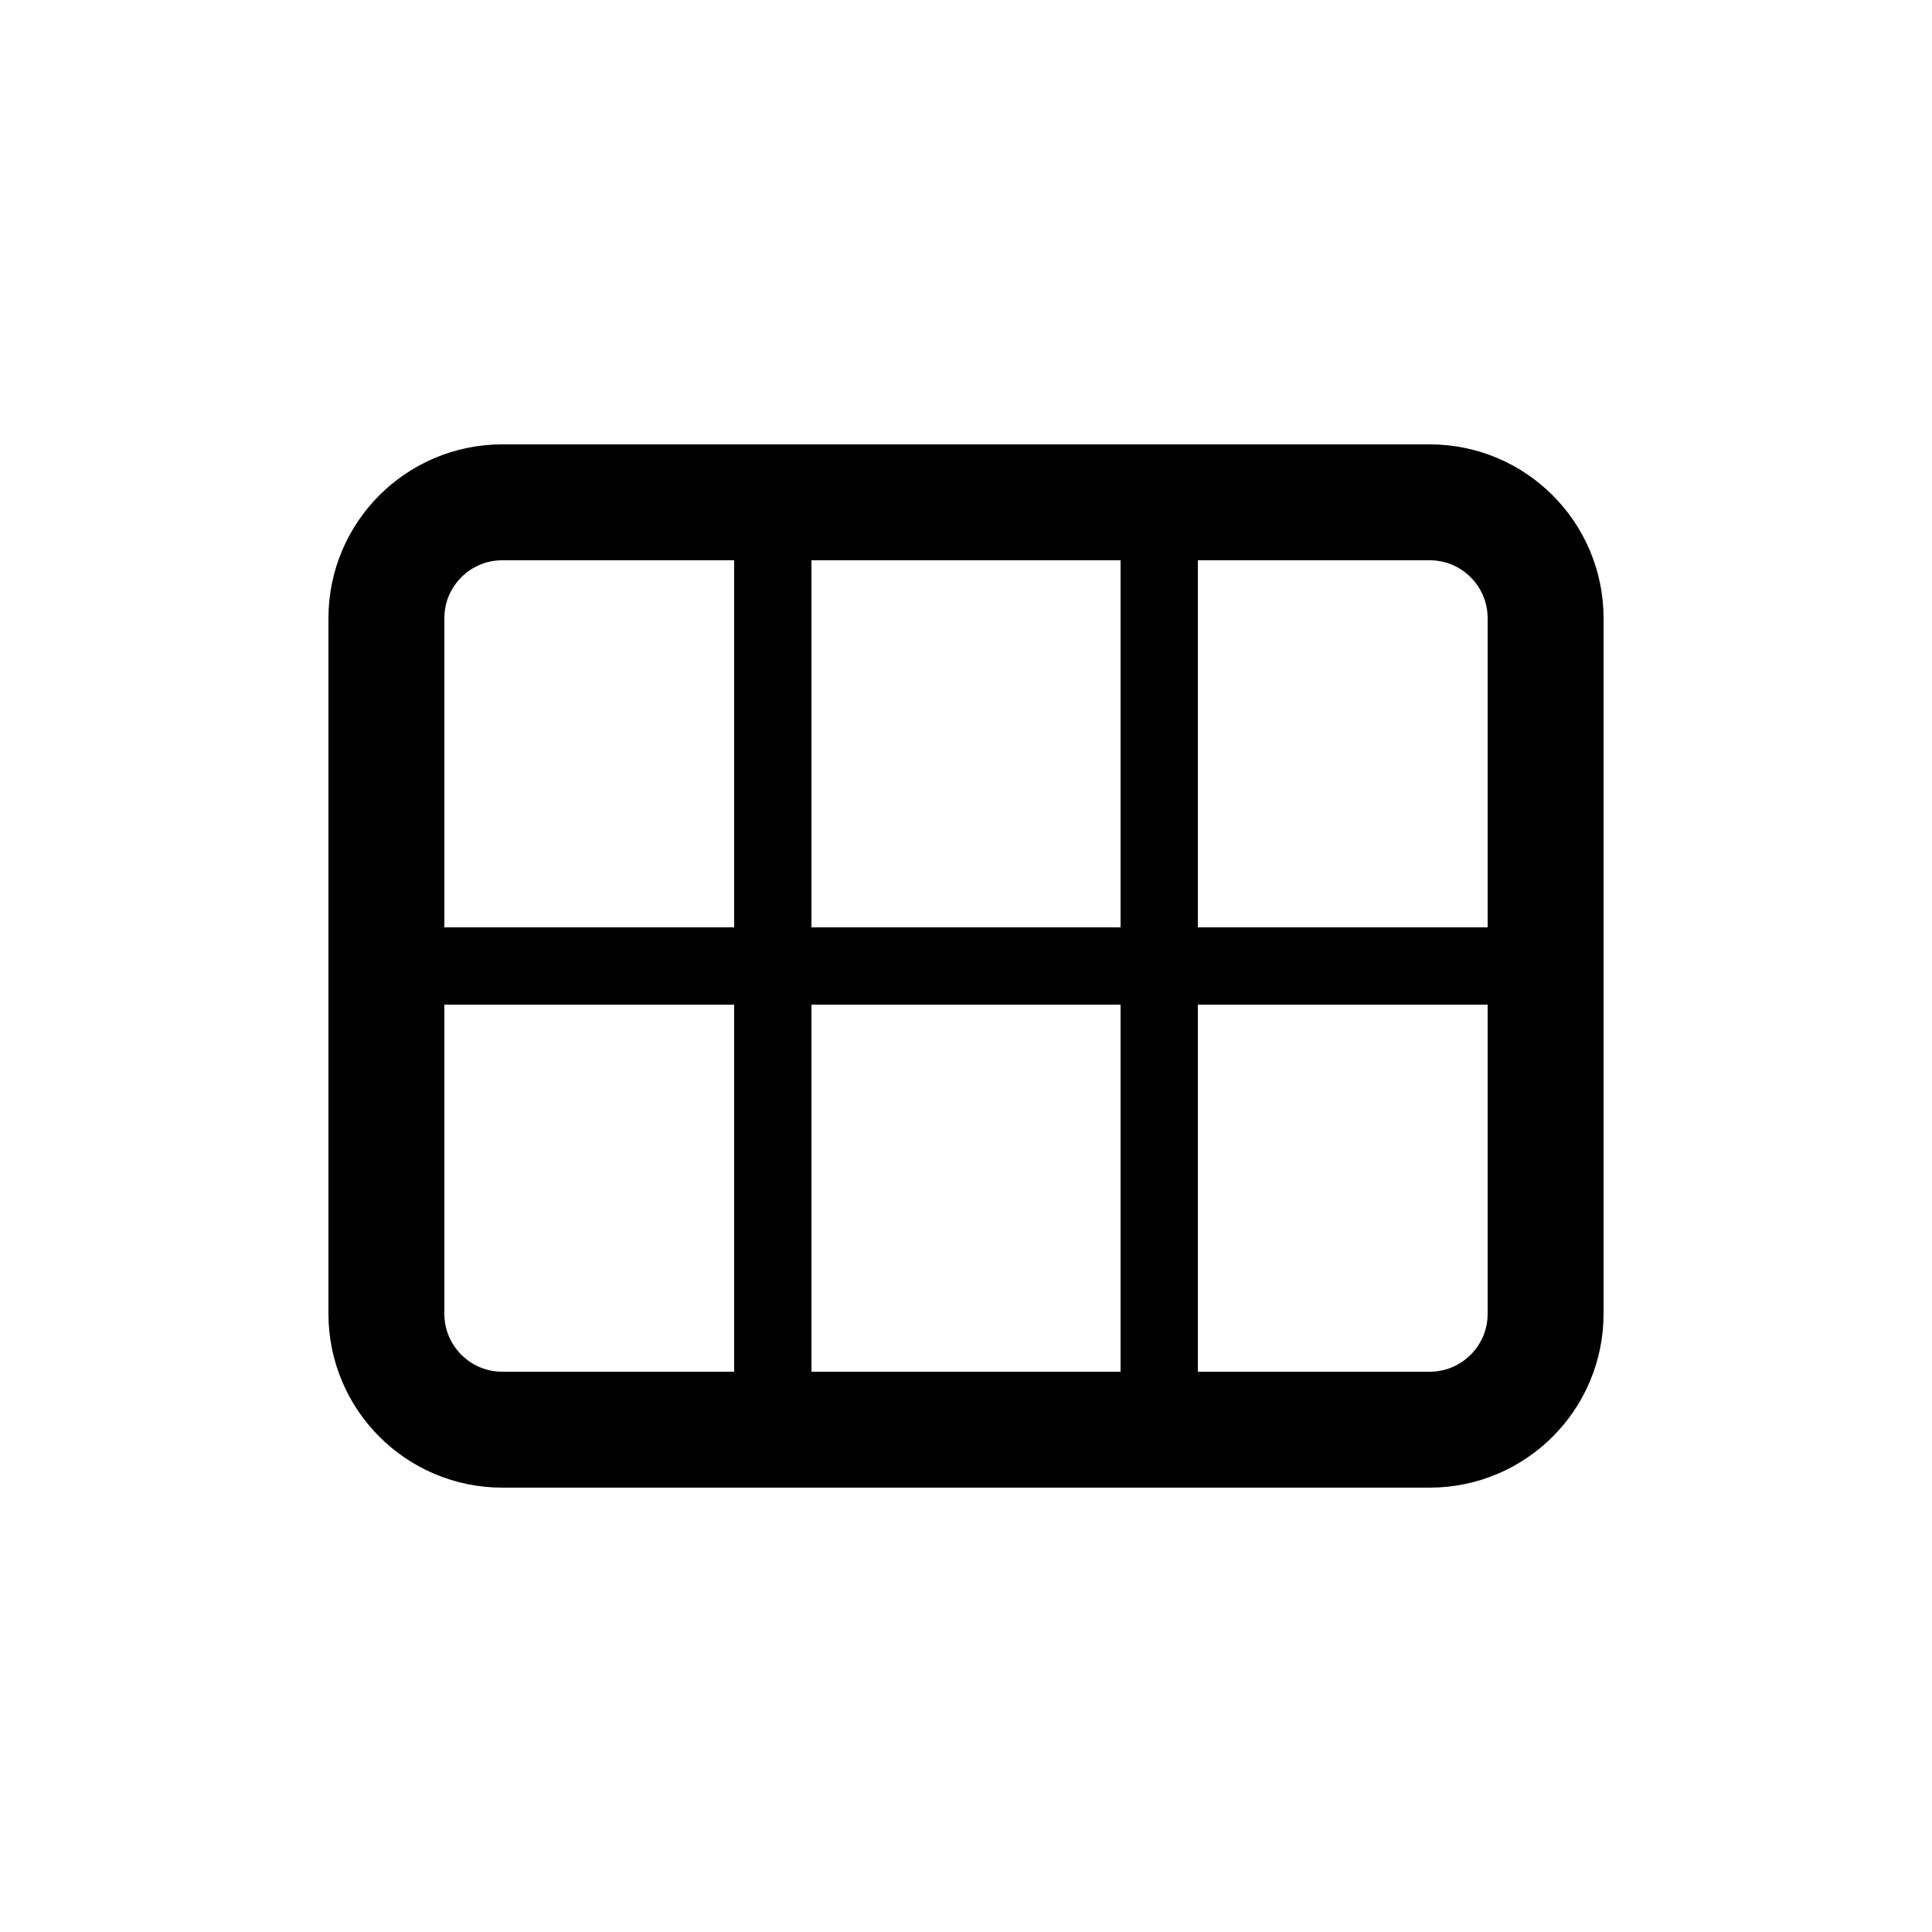
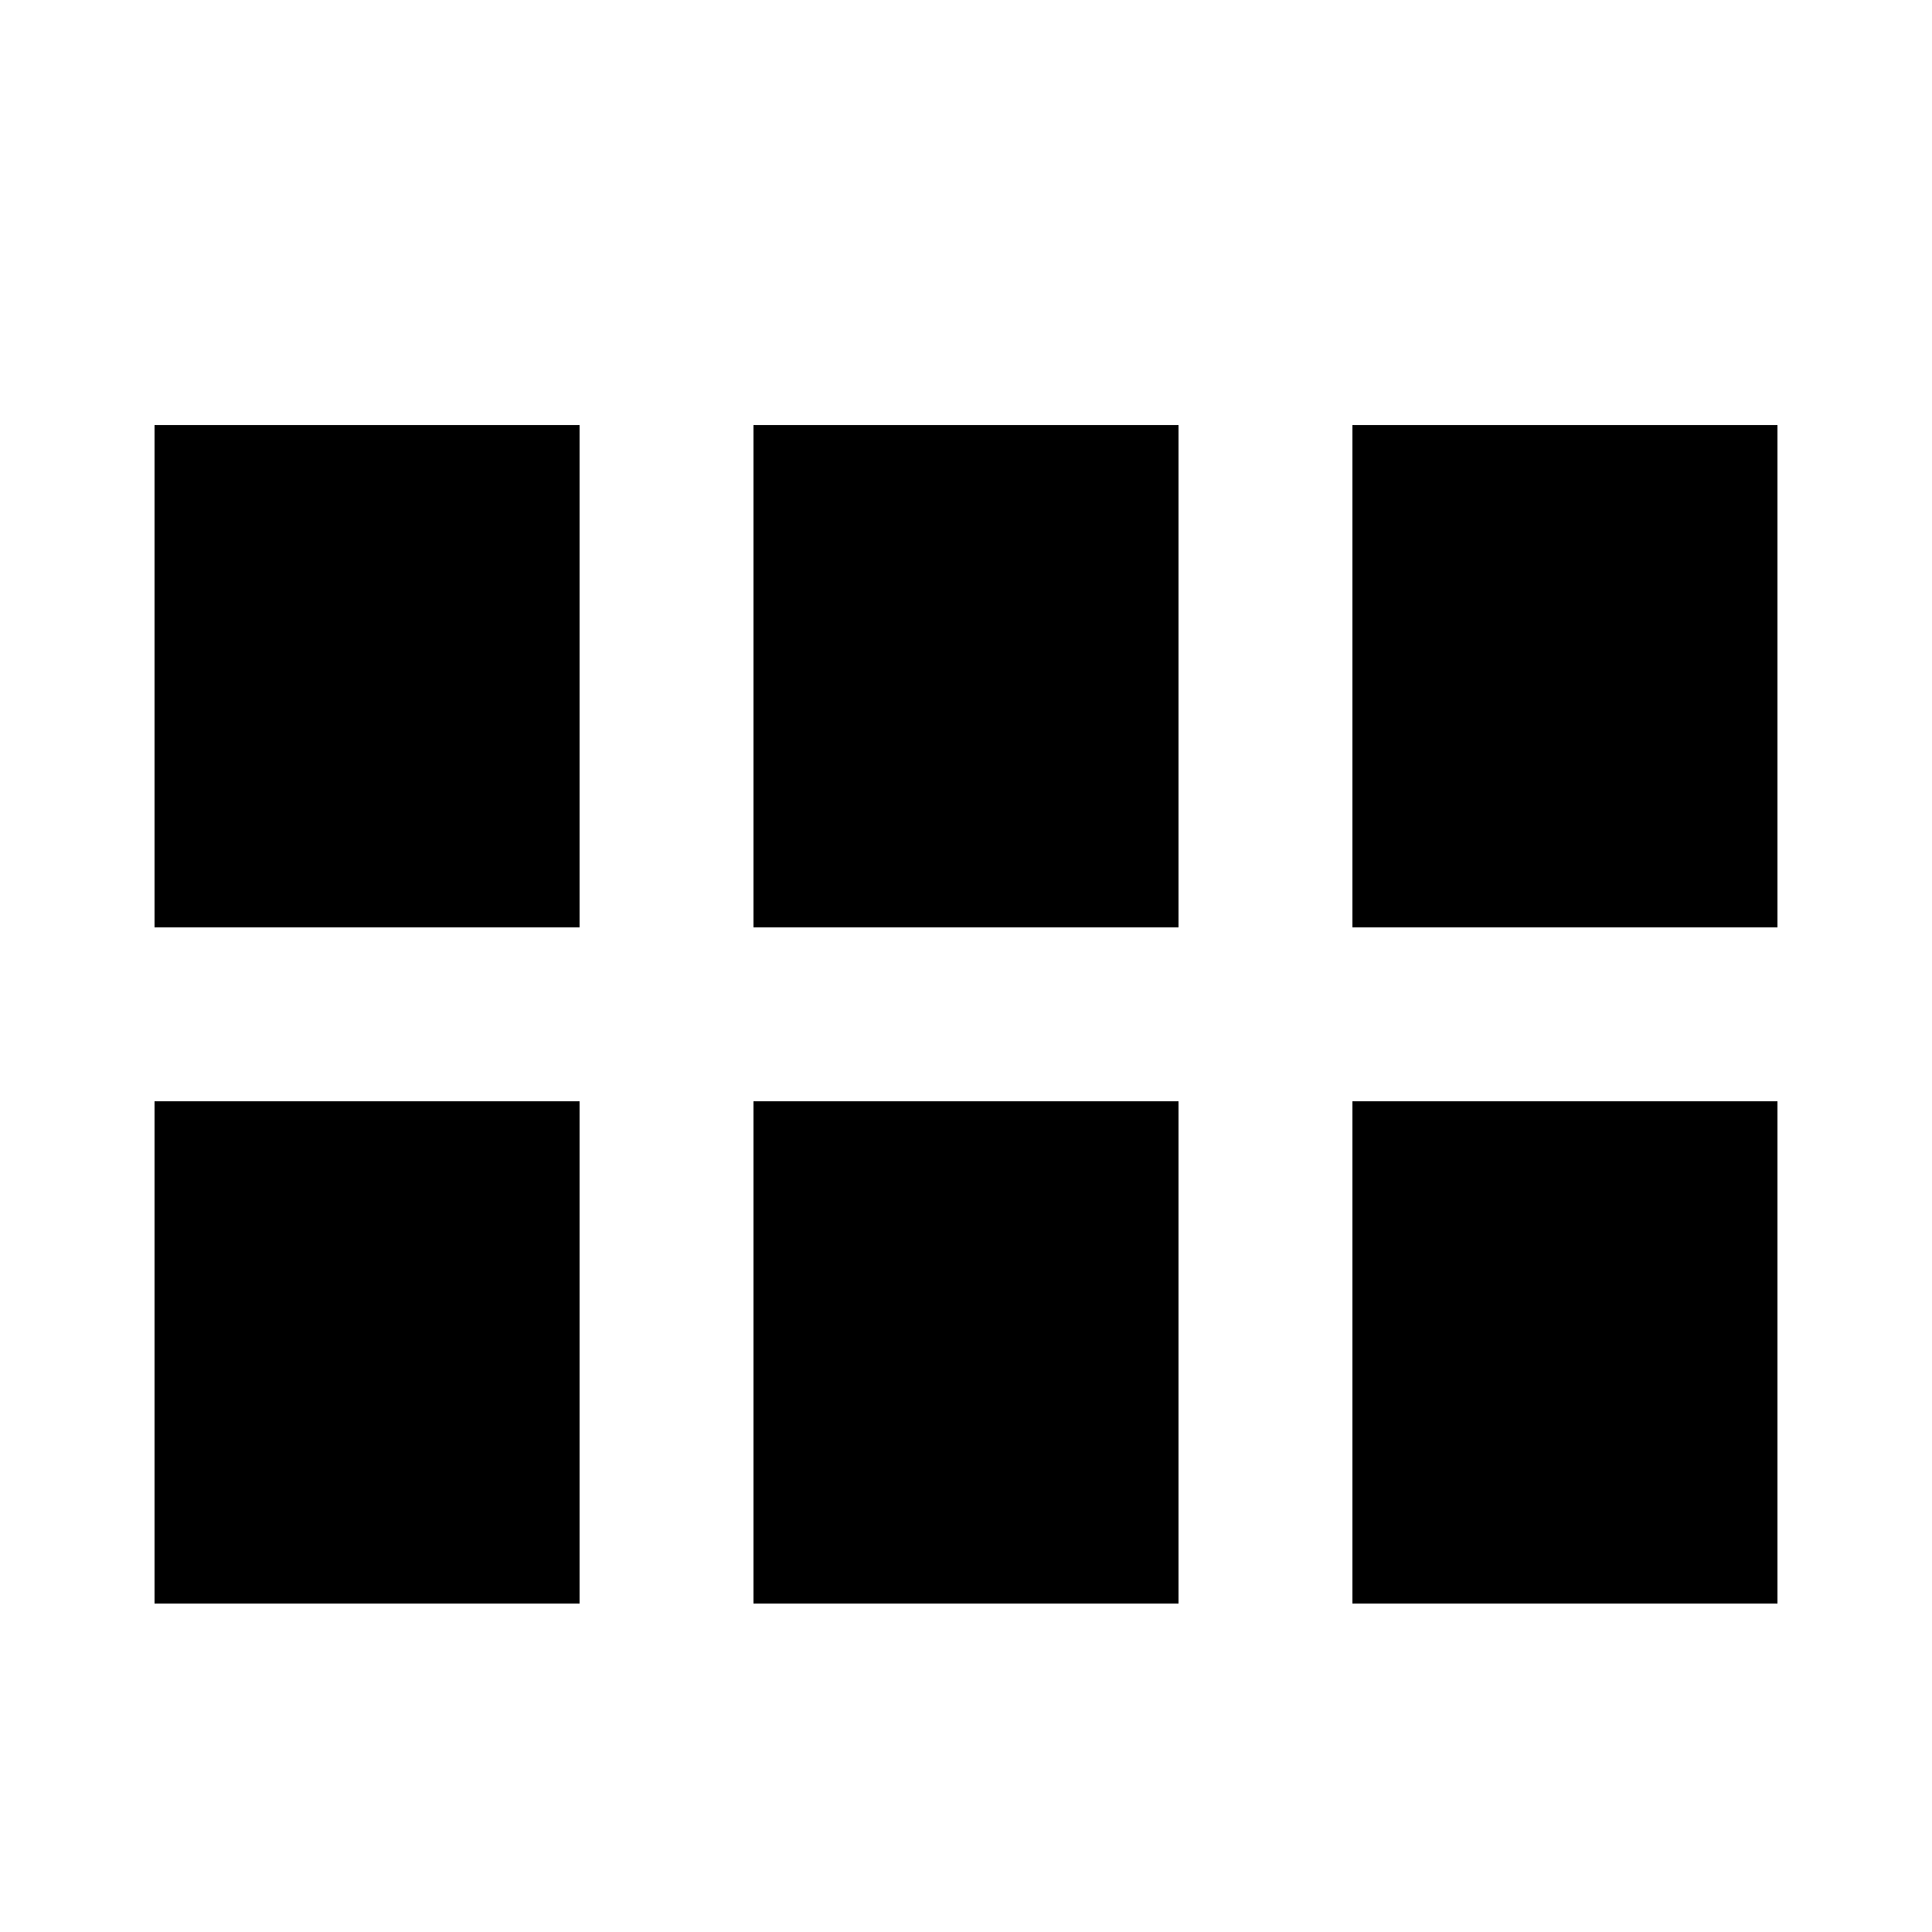
<svg xmlns="http://www.w3.org/2000/svg" viewBox="0 0 100 100">
-   <rect x="20" y="26" width="60" height="48" rx="6" fill="none" stroke="#000000" stroke-width="6" stroke-linecap="round" stroke-linejoin="round" />
-   <path d="M40 26 L40 74 M60 26 L60 74 M20 50 L80 50" fill="none" stroke="#000000" stroke-width="4" stroke-linecap="round" stroke-linejoin="round" />
+   <path fill="#000000" d="M8 22 L30 22 L30 48 L8 48 Z" />
+   <path fill="#000000" d="M39 22 L61 22 L61 48 L39 48 Z" />
+   <path fill="#000000" d="M70 22 L92 22 L92 48 L70 48 Z" />
+   <path fill="#000000" d="M8 57 L30 57 L30 83 L8 83 Z" />
+   <path fill="#000000" d="M39 57 L61 57 L61 83 L39 83 Z" />
+   <path fill="#000000" d="M70 57 L92 57 L92 83 L70 83 Z" />
</svg>
